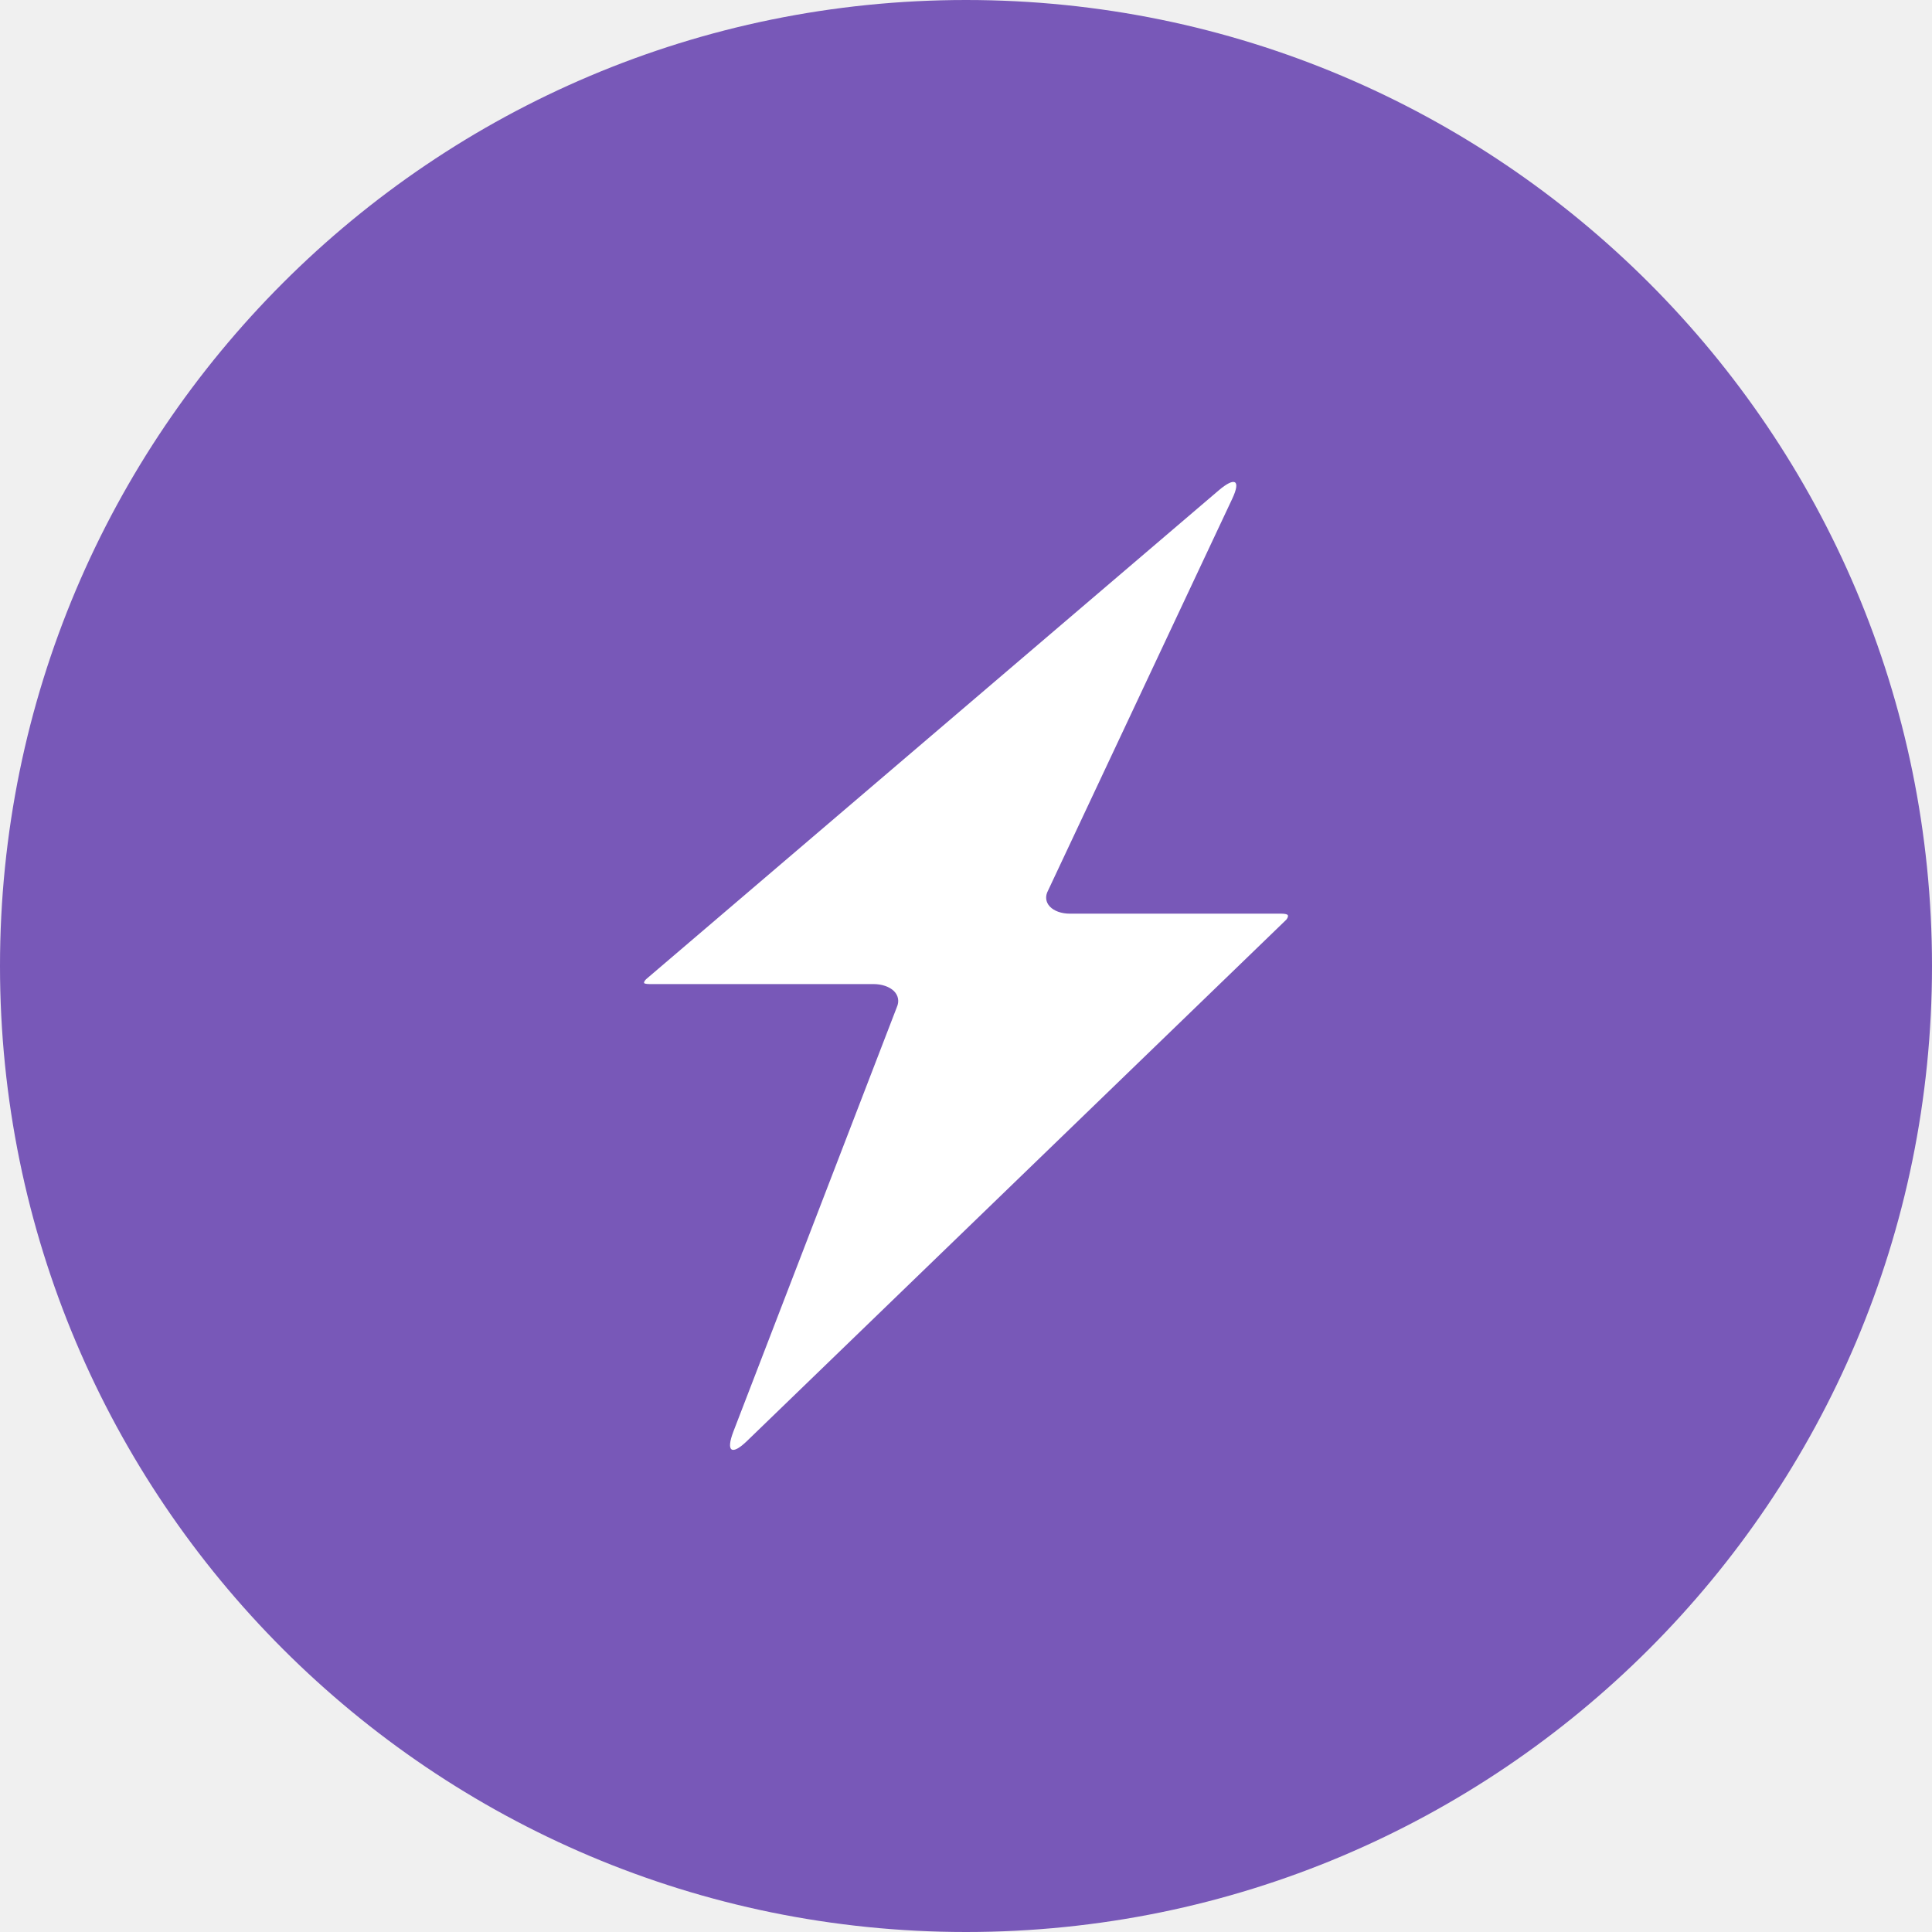
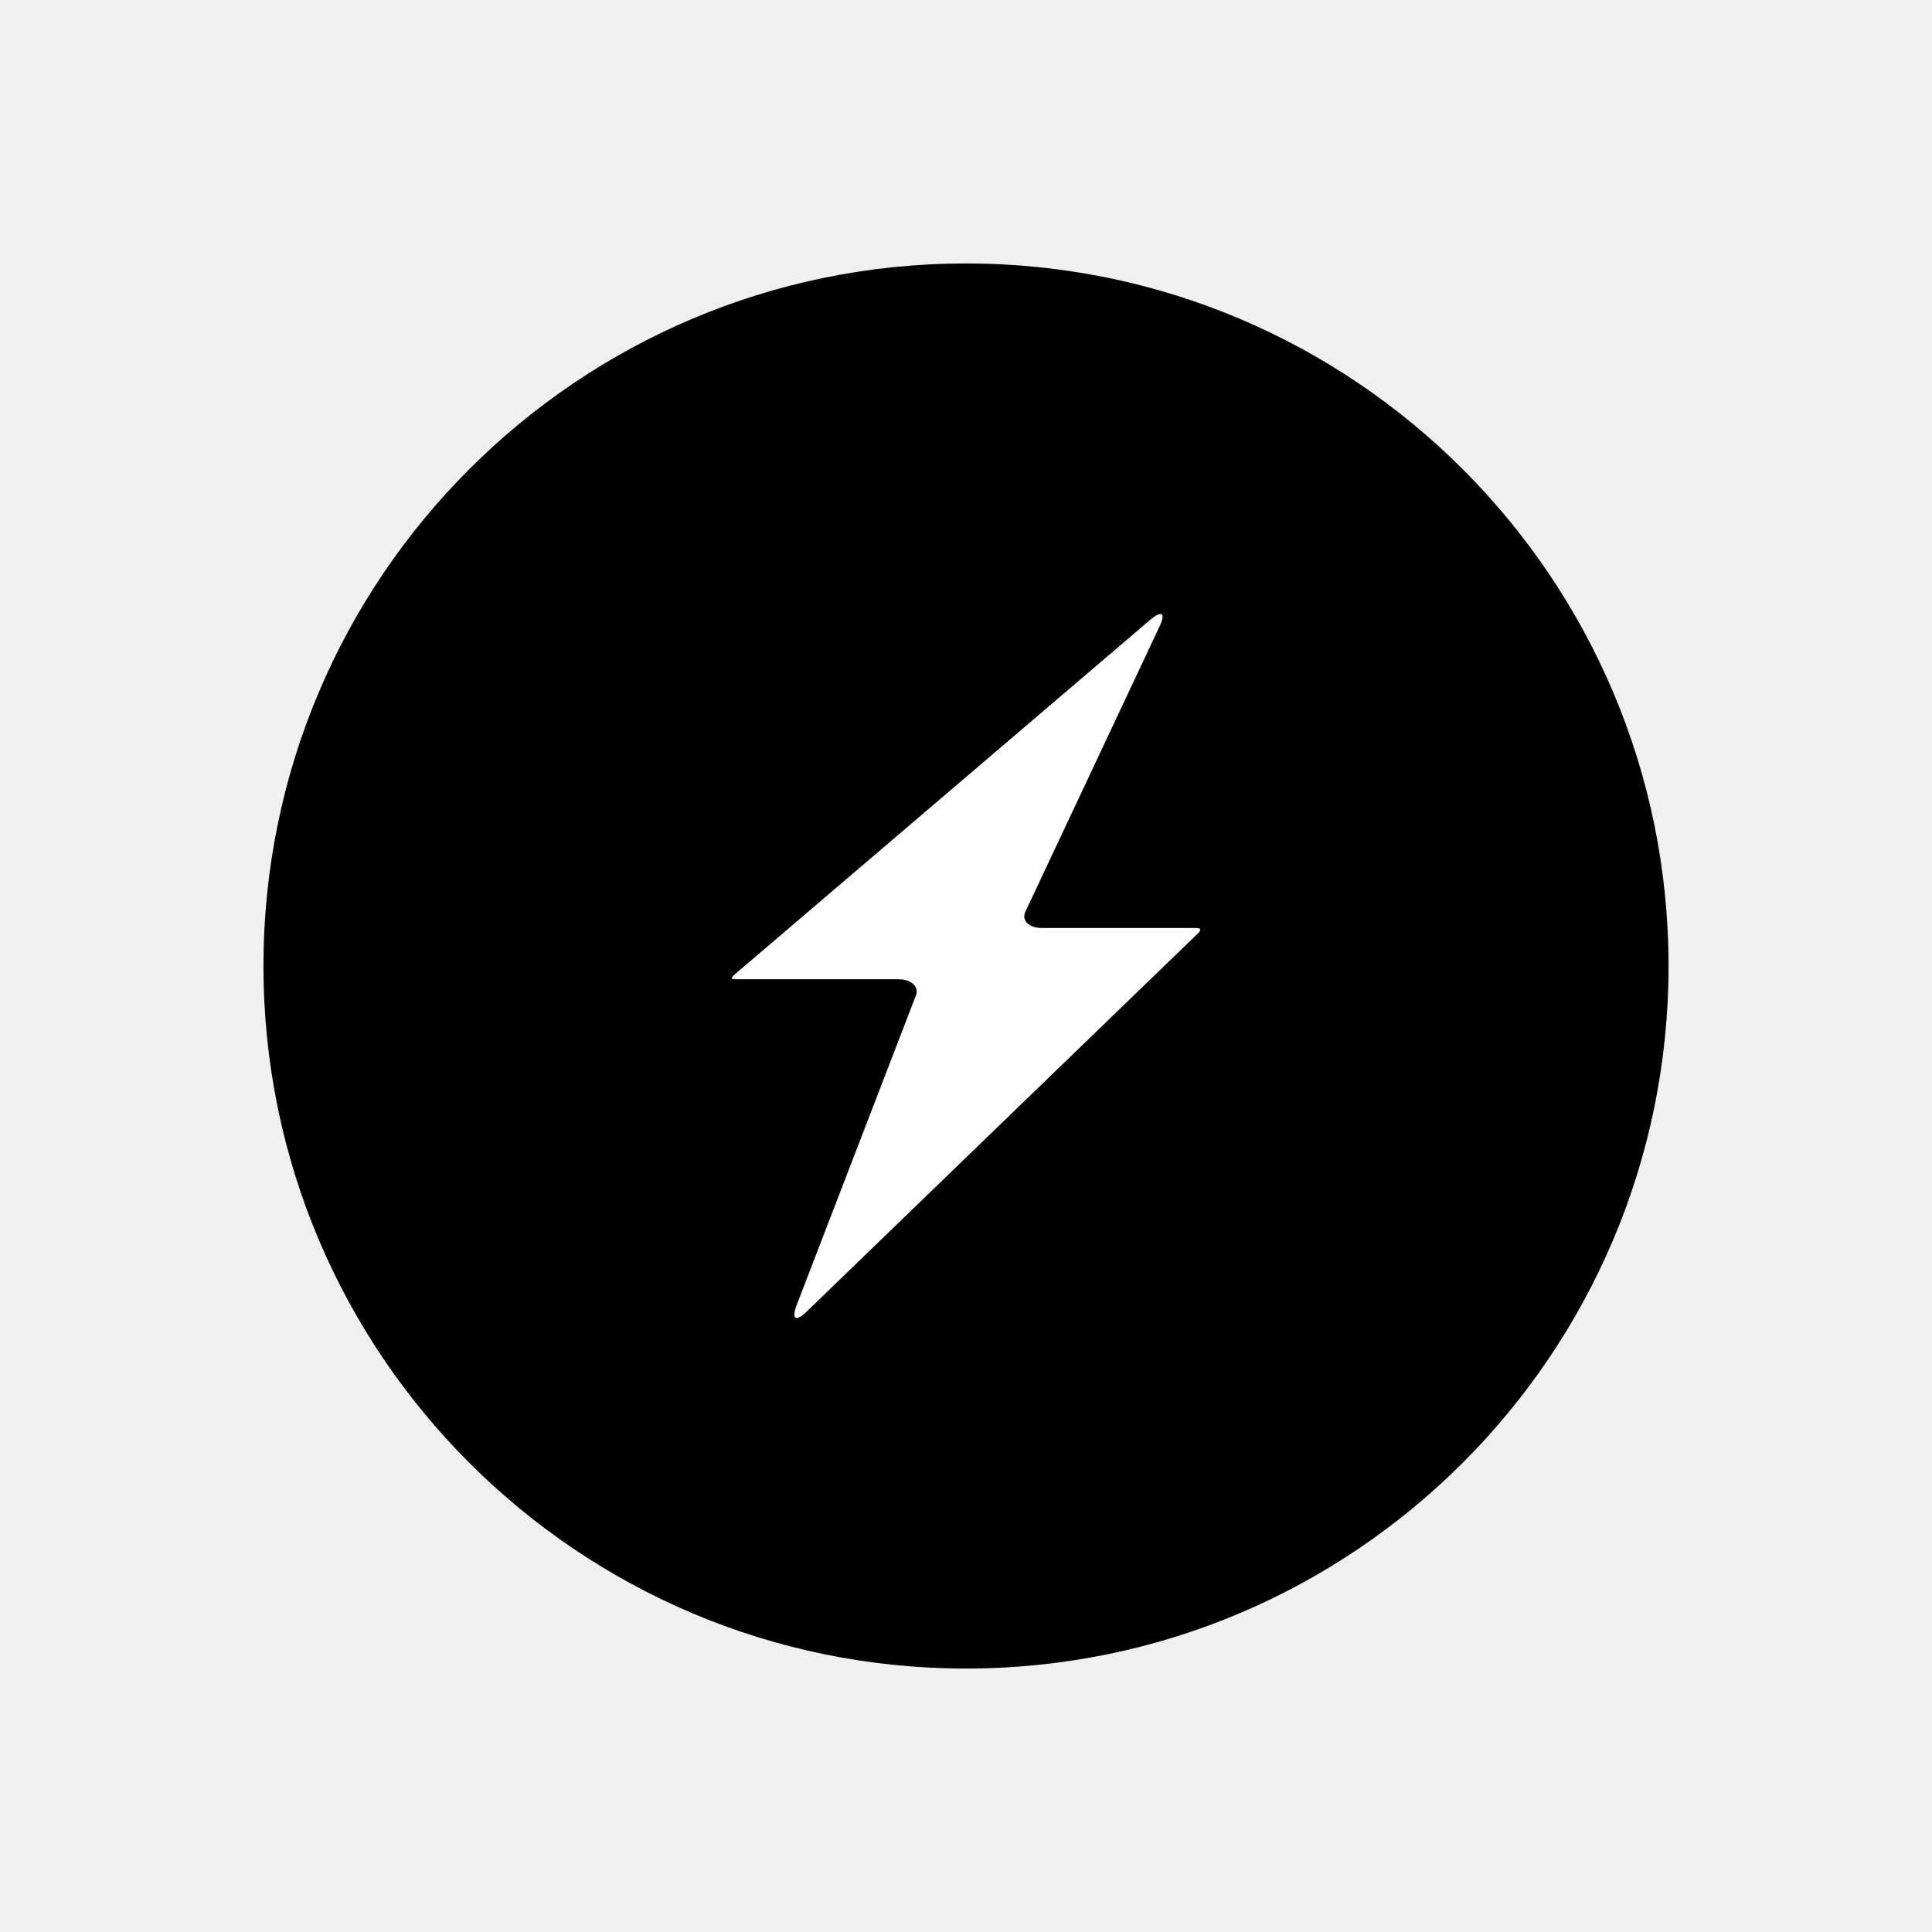
- <svg xmlns="http://www.w3.org/2000/svg" width="16px" height="16px" viewBox="0 0 16 16" version="1.1">
+ <svg xmlns="http://www.w3.org/2000/svg" width="22px" height="22px" viewBox="0 0 22 22" version="1.1">
  <defs />
-   <g id="Pricing-Upgrade-" stroke="none" stroke-width="1" fill="none" fill-rule="evenodd">
-     <g id="Date-History-Calendar" transform="translate(-335, -684)">
-       <g id="icon_upgrade_calenadr" transform="translate(335, 684)">
-         <g id="Group-4-Copy" fill="#7858B8">
-           <g id="icon_upgrade_nav-copy">
-             <ellipse id="Oval-3" cx="8" cy="8" rx="8" ry="8" />
-           </g>
-         </g>
-         <g id="Page-1" transform="translate(5.333333, 2.666667)" fill="#FFFFFF">
-           <path d="M2.094,5.674 C2.115,5.627 2.107,5.578 2.07,5.541 C2.033,5.505 1.971,5.483 1.9,5.483 L0.046,5.483 C0.017,5.483 0.003,5.478 0.001,5.475 C-0.001,5.472 0,5.46 0.017,5.443 L4.76,1.394 C4.893,1.281 4.946,1.306 4.871,1.465 L3.346,4.709 C3.321,4.755 3.326,4.804 3.361,4.841 C3.396,4.878 3.457,4.9 3.528,4.9 L5.28,4.9 C5.311,4.9 5.327,4.906 5.331,4.911 C5.335,4.917 5.335,4.93 5.32,4.949 L0.853,9.267 C0.728,9.388 0.675,9.359 0.741,9.187 L2.094,5.674 Z" id="Fill-1" />
-         </g>
+   <g id="16-x-16" stroke="none" stroke-width="1" fill-rule="evenodd">
+     <g id="lightning-bolt">
+       <g transform="translate(3, 3)">
+         <path d="M8,0 C3.582,0 0,3.582 0,8 C0,12.418 3.582,16 8,16 C12.418,16 16,12.418 16,8 C16,3.582 12.418,0 8,0" id="circle" />
+         <path d="M8.861,7.567 C8.79,7.567 8.729,7.546 8.694,7.509 C8.659,7.472 8.654,7.423 8.679,7.376 L10.204,4.133 C10.279,3.974 10.226,3.948 10.093,4.062 L5.35,8.11 C5.333,8.128 5.332,8.14 5.334,8.143 C5.336,8.145 5.35,8.151 5.38,8.151 L7.234,8.151 C7.304,8.151 7.366,8.172 7.403,8.209 C7.44,8.246 7.448,8.295 7.427,8.342 L6.074,11.855 C6.008,12.026 6.061,12.056 6.186,11.935 L10.653,7.617 C10.668,7.598 10.669,7.584 10.664,7.579 C10.66,7.573 10.644,7.567 10.613,7.567 L8.861,7.567 Z" id="bolt" fill="#FFFFFF" />
      </g>
    </g>
  </g>
</svg>
